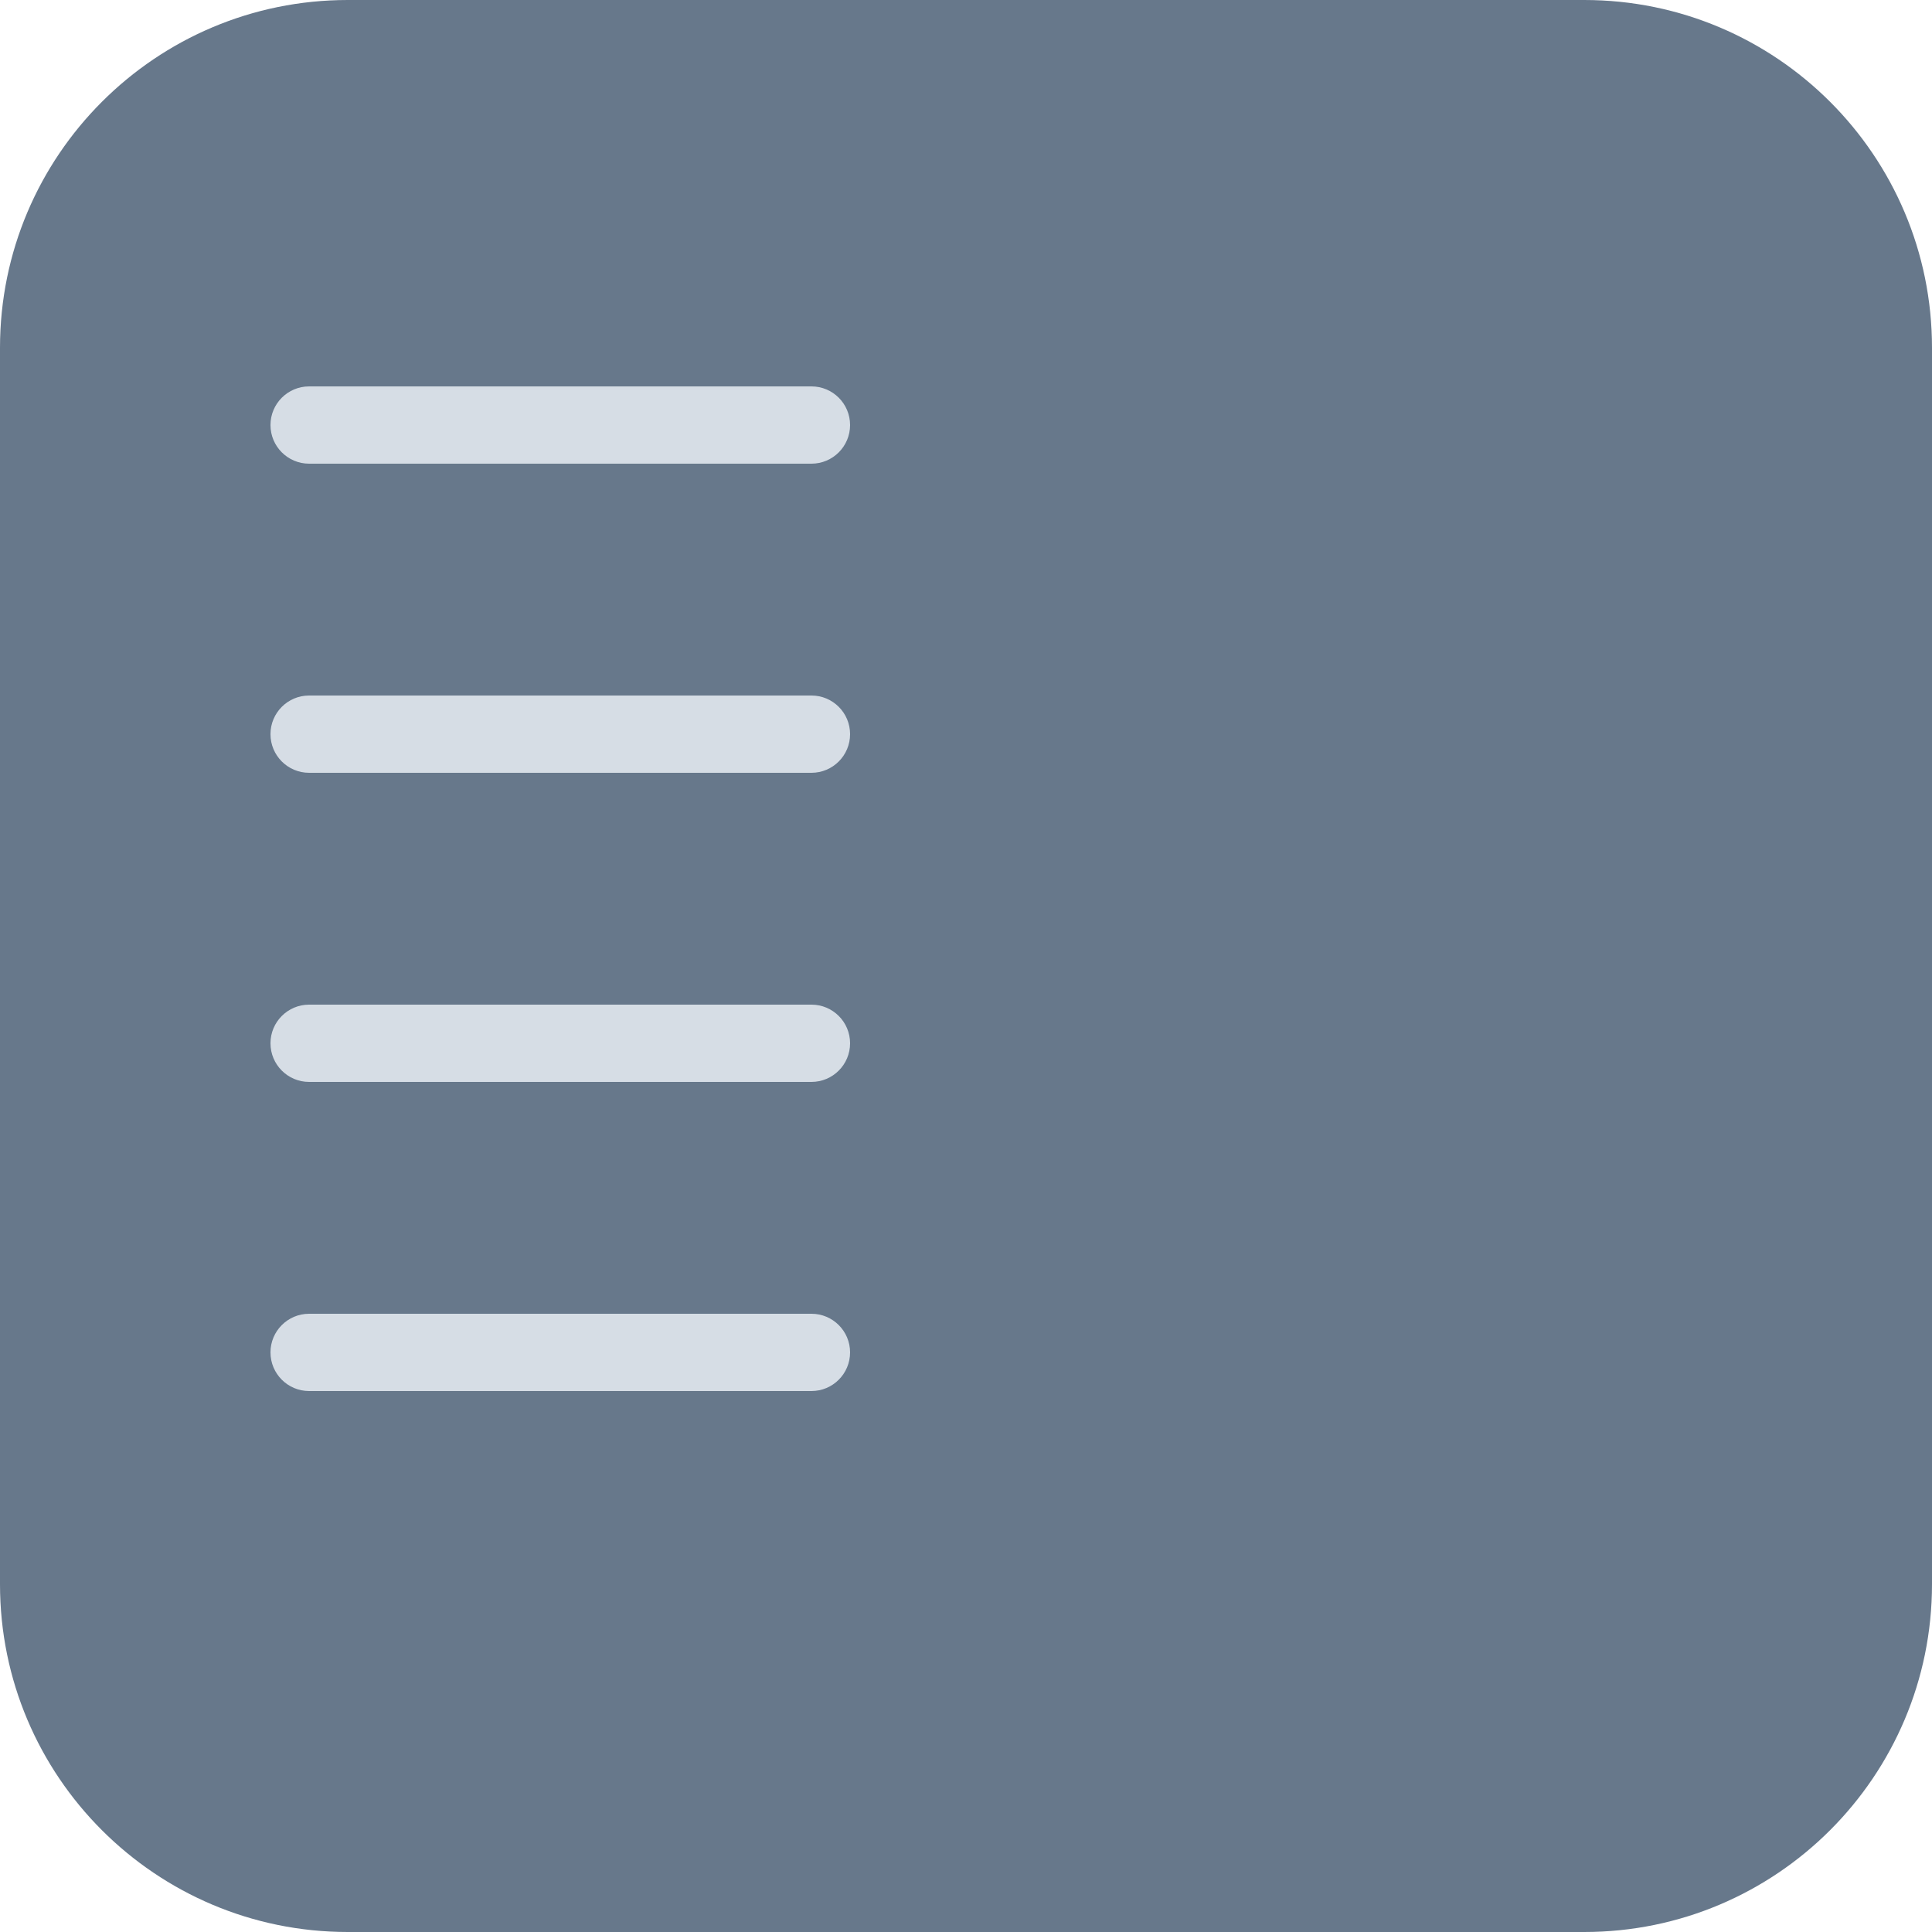
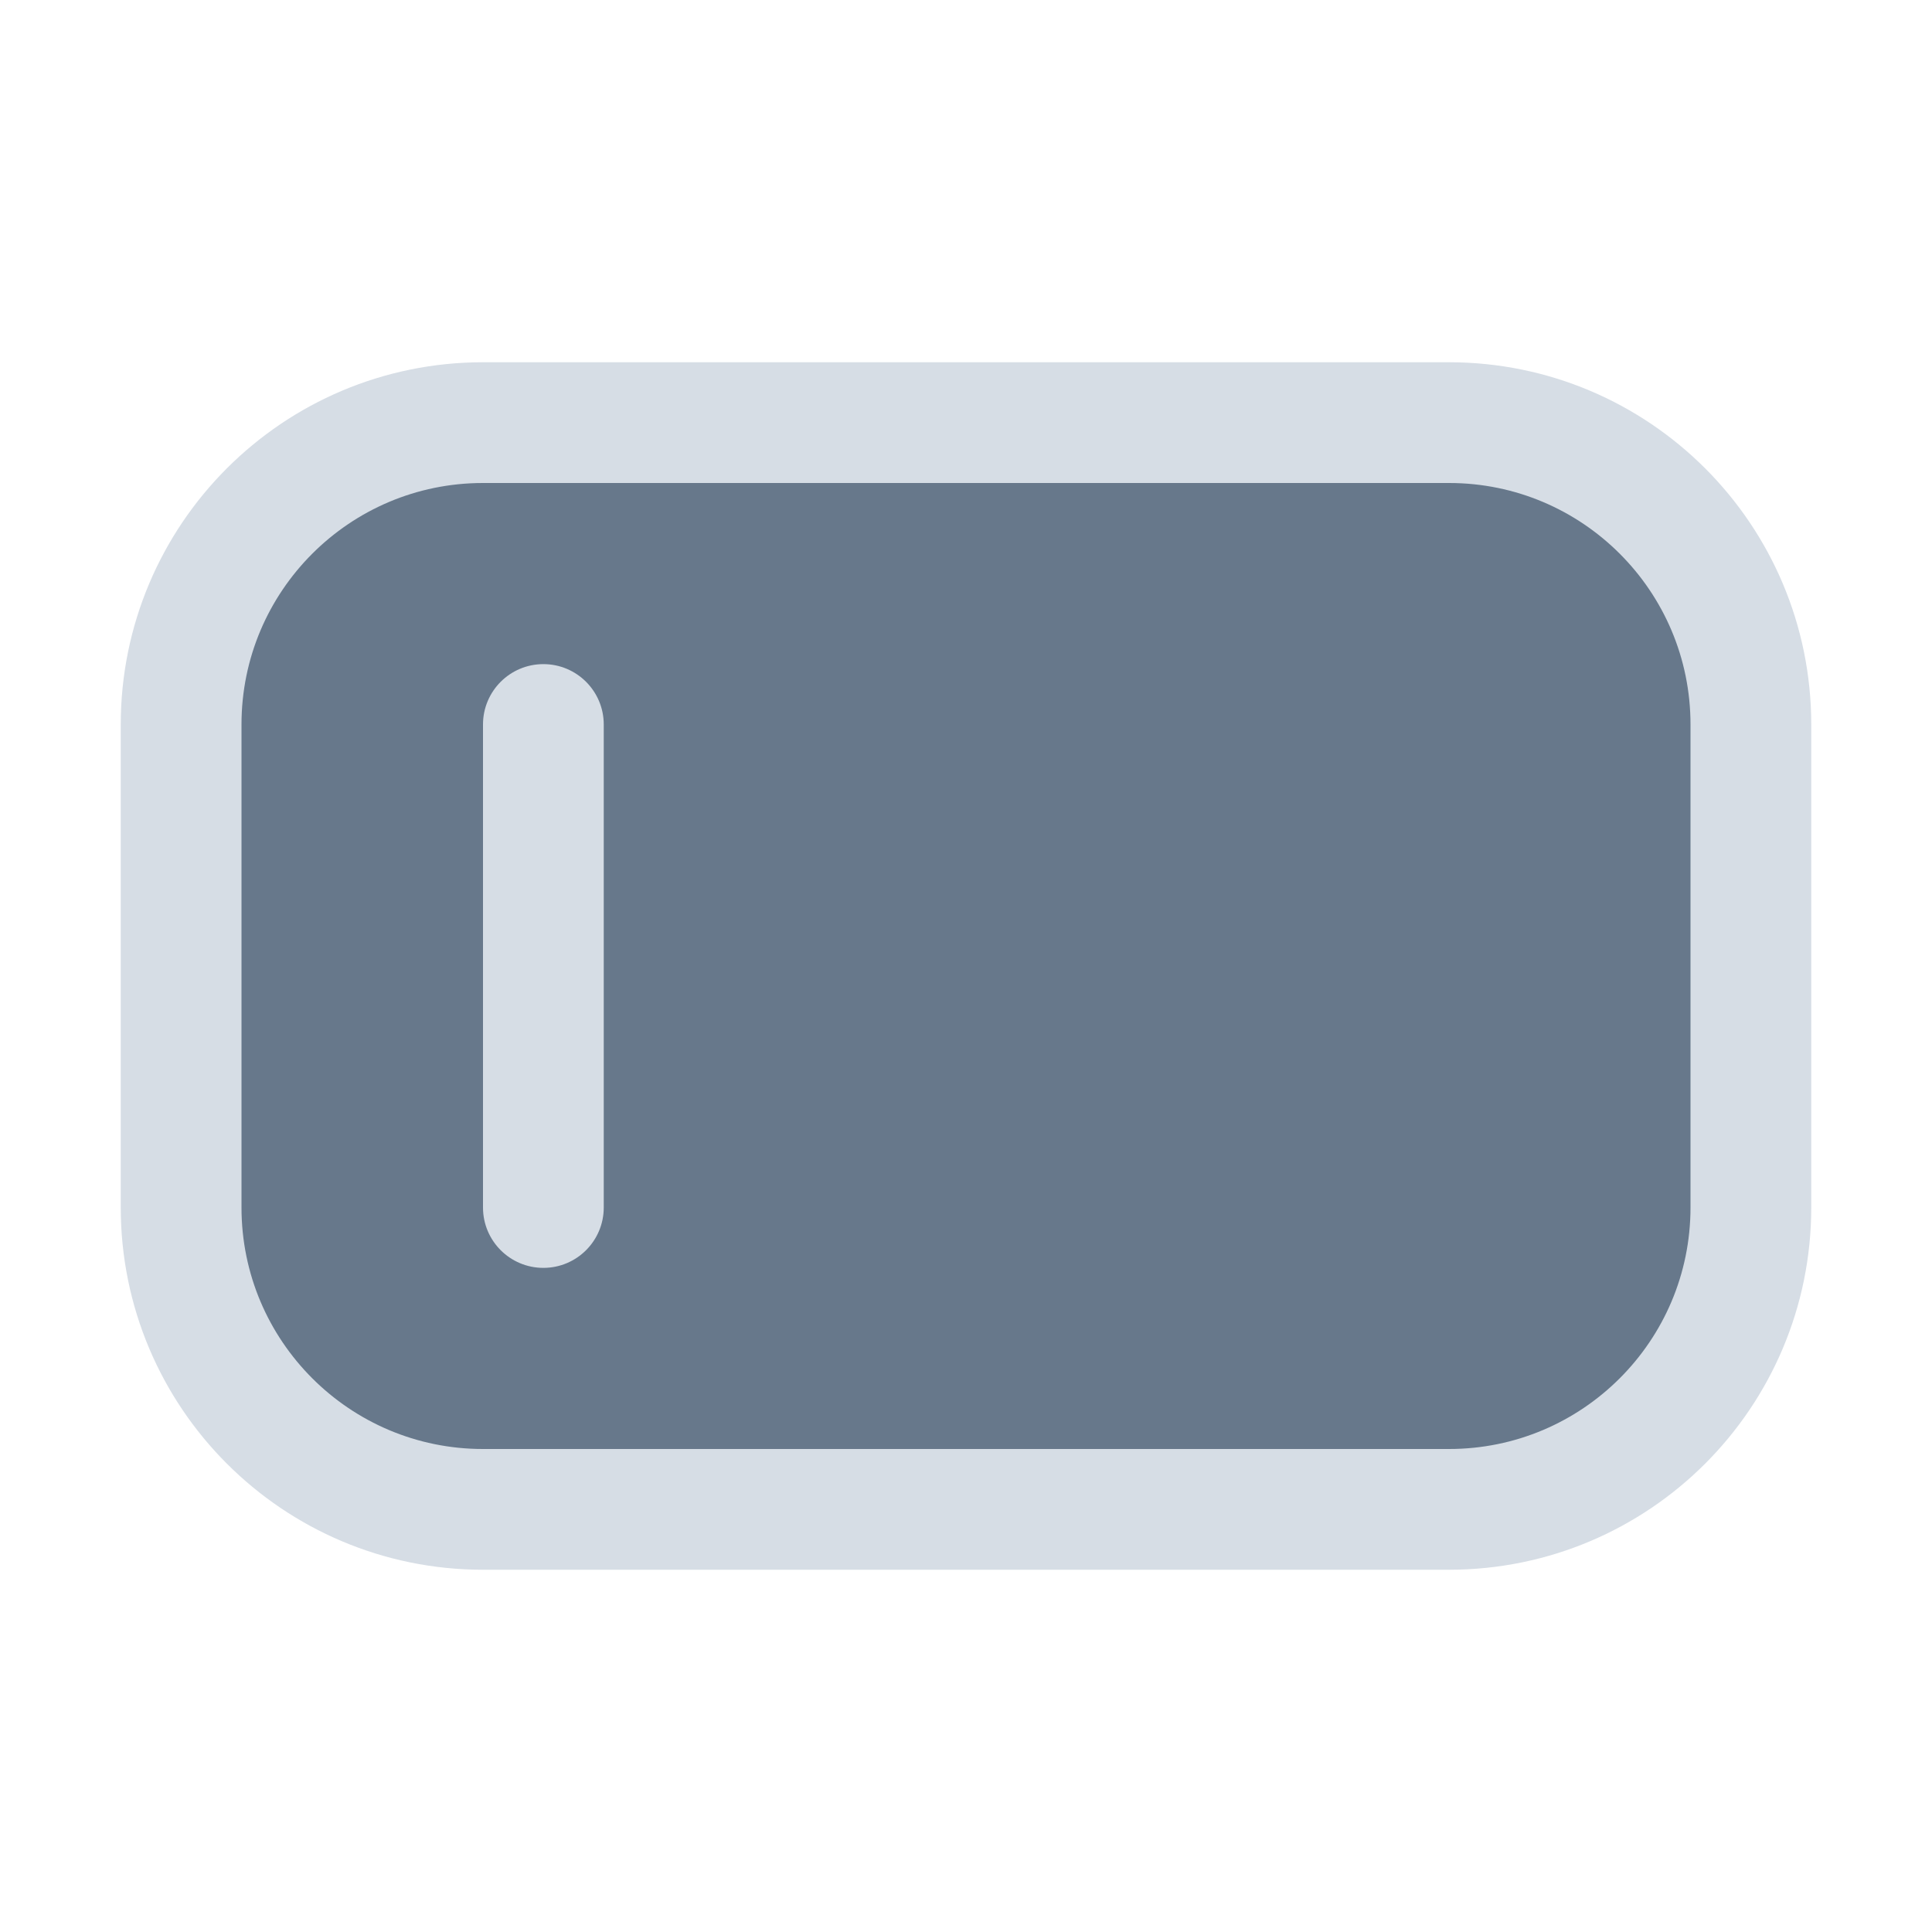
- <svg xmlns="http://www.w3.org/2000/svg" viewBox="0 0 100 100">
-   <rect width="100" height="100" rx="18" fill="#67788b" />
-   <rect x="14" y="20" width="30" height="4" rx="2" fill="#d6dde5" />
-   <rect x="14" y="36" width="30" height="4" rx="2" fill="#d6dde5" />
-   <rect x="14" y="52" width="30" height="4" rx="2" fill="#d6dde5" />
-   <rect x="14" y="68" width="30" height="4" rx="2" fill="#d6dde5" />
+ <svg xmlns="http://www.w3.org/2000/svg" viewBox="0 0 32 32">
+   <rect x="3" y="7" width="26" height="18" rx="5" fill="#67788b" stroke="#d6dde5" stroke-width="2" />
+   <rect x="8" y="11" width="2" height="10" rx="1" fill="#d6dde5" />
</svg>
